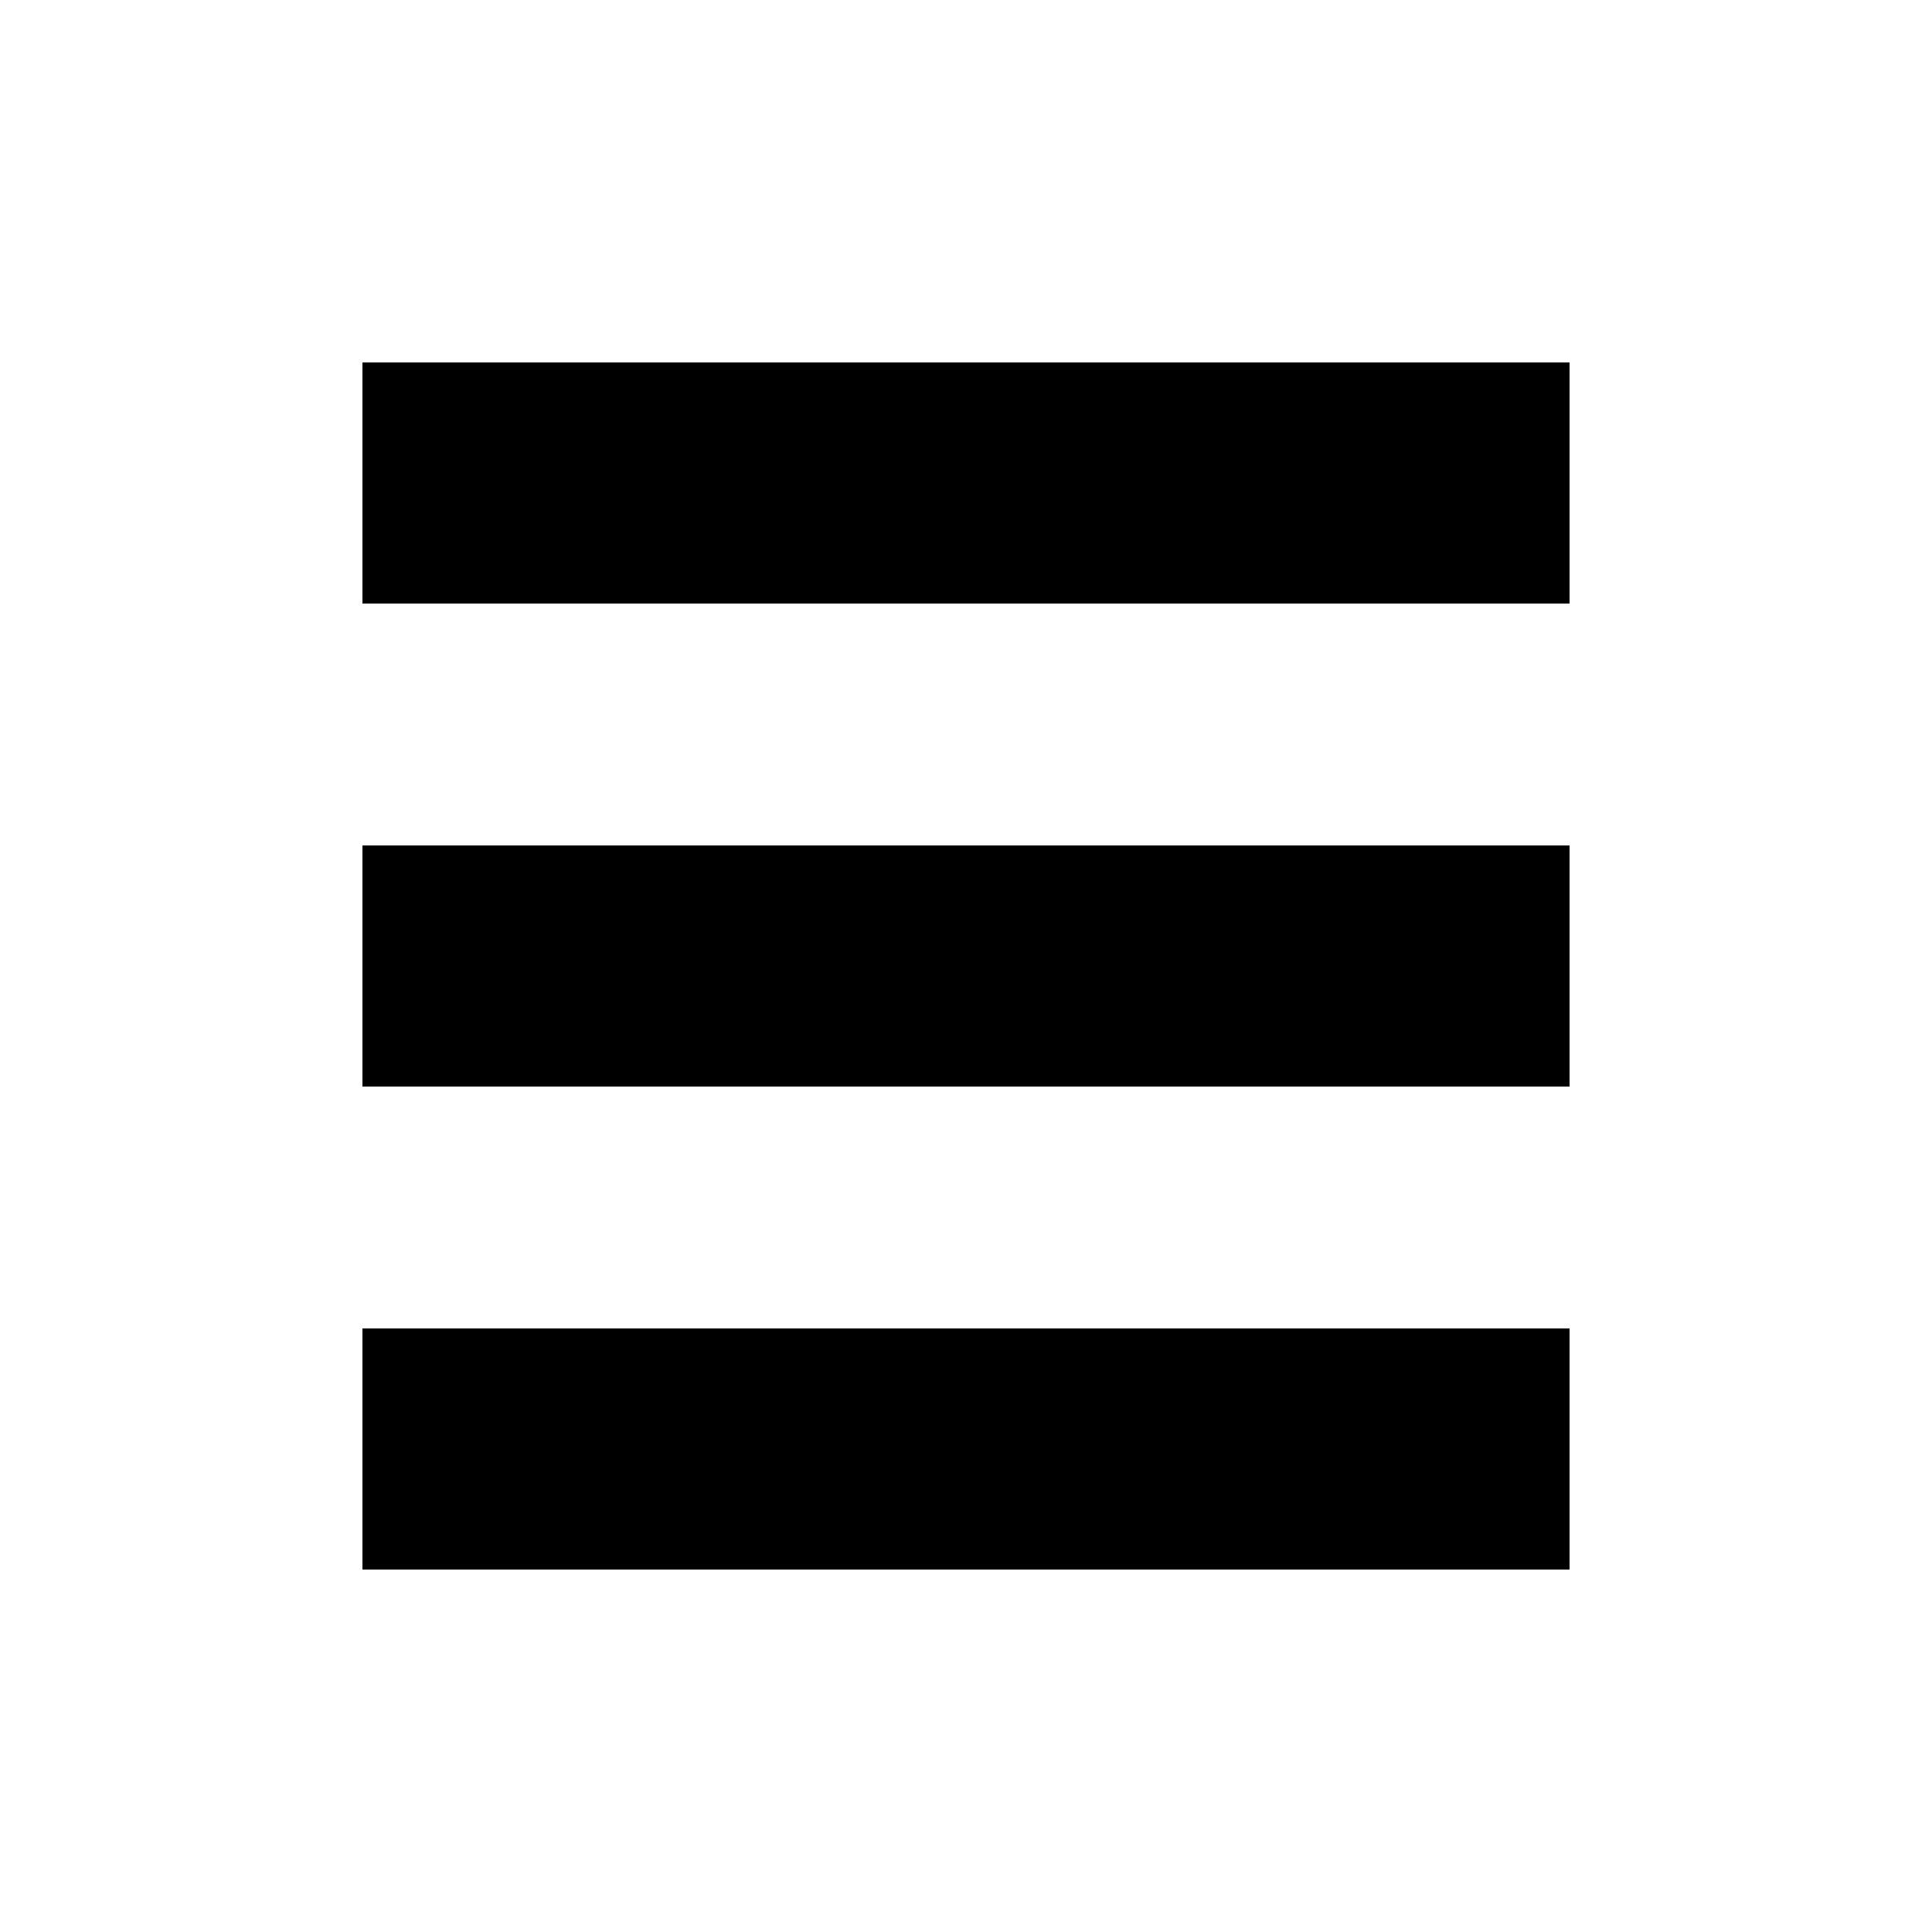
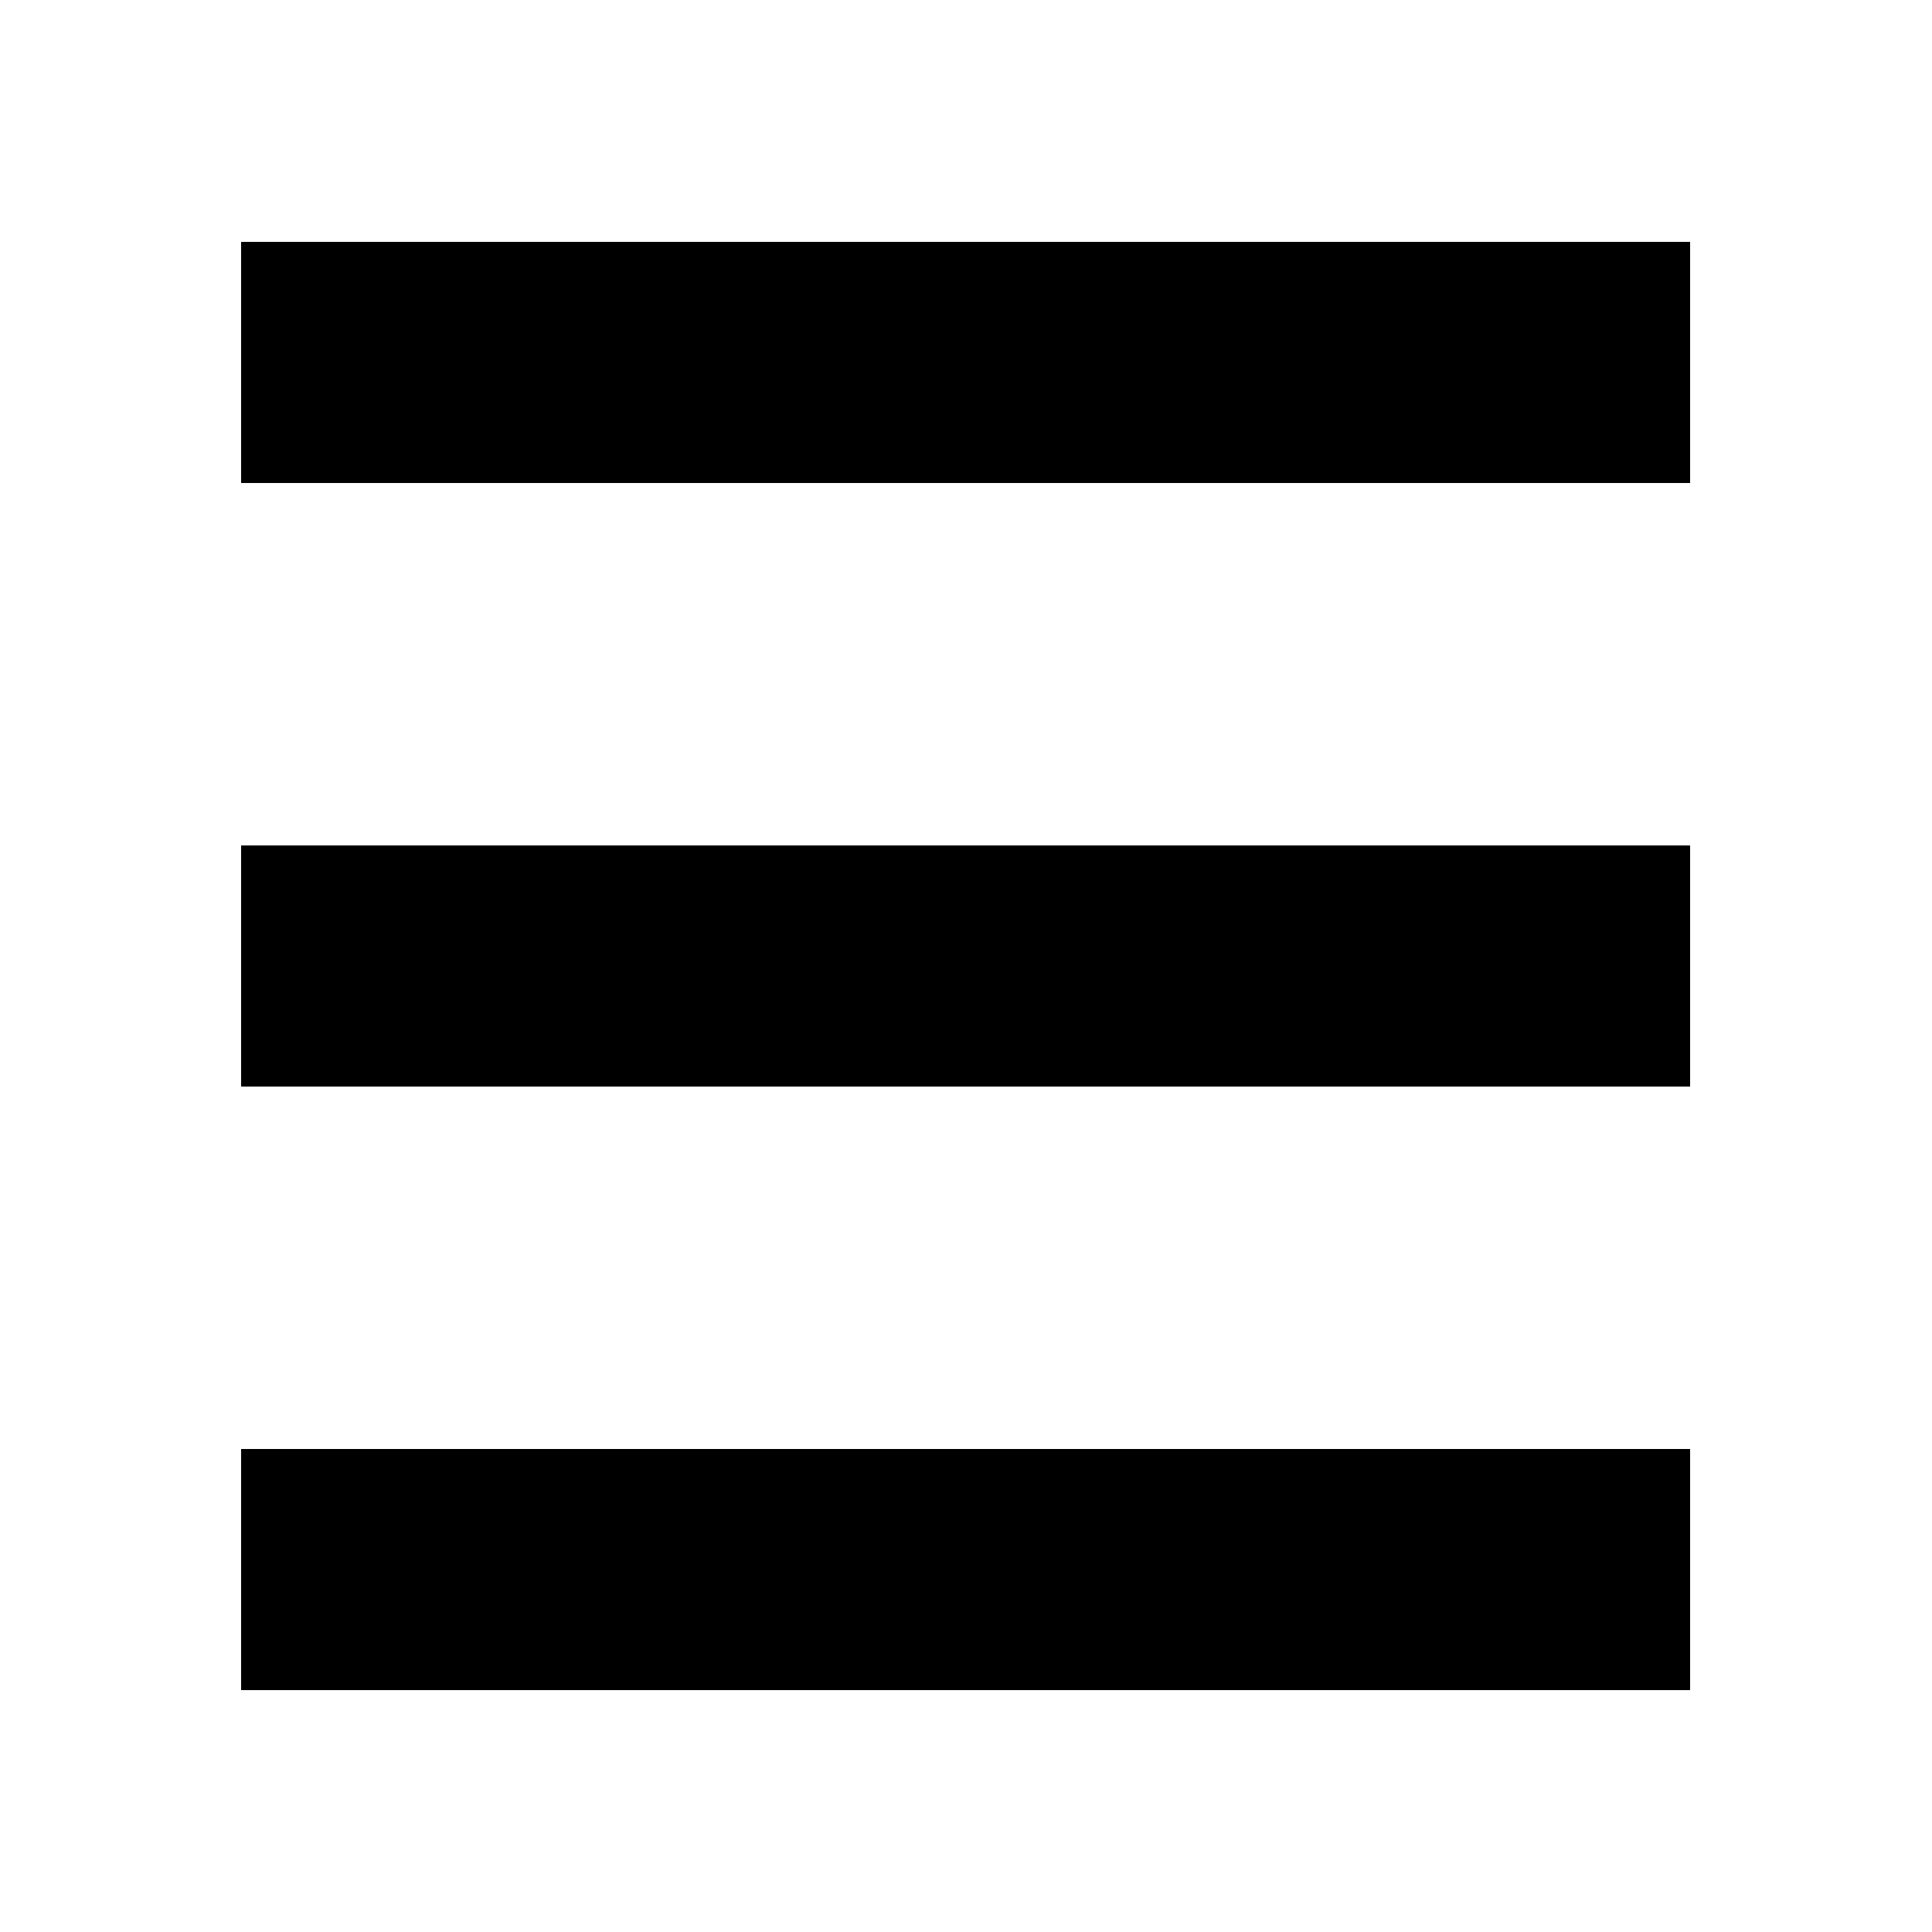
<svg xmlns="http://www.w3.org/2000/svg" xmlns:xlink="http://www.w3.org/1999/xlink" width="16" height="16" id="svg2" version="1.1" shape-rendering="crispEdges">
  <defs id="defs4">
    <linearGradient id="linearGradient5306">
      <stop style="stop-color:#ffffff;stop-opacity:0.099;" offset="0" id="stop5308" />
      <stop style="stop-color:#ffffff;stop-opacity:0;" offset="1" id="stop5310" />
    </linearGradient>
    <linearGradient id="linearGradient5290">
      <stop style="stop-color:#00ffff;stop-opacity:0.098;" offset="0" id="stop5292" />
      <stop id="stop6740" offset="0.5" style="stop-color:#00ff7f;stop-opacity:0.047;" />
      <stop style="stop-color:#00ff00;stop-opacity:0;" offset="1" id="stop5294" />
    </linearGradient>
    <linearGradient id="linearGradient5188">
      <stop style="stop-color:#64b5f6;stop-opacity:0.247;" offset="0" id="stop5198" />
      <stop style="stop-color:#64b5f6;stop-opacity:0;" offset="1" id="stop5192" />
    </linearGradient>
    <linearGradient id="linearGradient3975">
      <stop style="stop-color:#ff5555;stop-opacity:1;" offset="0" id="stop3977" />
    </linearGradient>
    <linearGradient id="linearGradient3969">
      <stop style="stop-color:#87cdde;stop-opacity:1;" offset="0" id="stop3971" />
    </linearGradient>
    <filter id="filter3945" x="0" y="6" width="1.2" style="color-interpolation-filters:sRGB">
      <feDiffuseLighting id="feDiffuseLighting3947" lighting-color="#fdfdfd" surfaceScale="121.495" diffuseConstant="28.448" />
    </filter>
    <filter id="filter3979" style="color-interpolation-filters:sRGB">
      <feFlood flood-opacity="0.2" flood-color="rgb(0,0,0)" result="flood" id="feFlood3981" />
      <feComposite in="flood" in2="SourceGraphic" operator="in" result="composite1" id="feComposite3983" />
      <feGaussianBlur stdDeviation="6" result="blur" id="feGaussianBlur3985" />
      <feOffset dx="0" dy="6" result="offset" id="feOffset3987" />
      <feComposite in="SourceGraphic" in2="offset" operator="over" result="fbSourceGraphic" id="feComposite3989" />
      <feColorMatrix result="fbSourceGraphicAlpha" in="fbSourceGraphic" values="0 0 0 -1 0 0 0 0 -1 0 0 0 0 -1 0 0 0 0 1 0" id="feColorMatrix3991" />
      <feFlood id="feFlood3993" flood-opacity="0.2" flood-color="rgb(0,0,0)" result="flood" in="fbSourceGraphic" />
      <feComposite id="feComposite3995" in2="fbSourceGraphic" in="flood" operator="in" result="composite1" />
      <feGaussianBlur id="feGaussianBlur3997" stdDeviation="6" result="blur" />
      <feOffset id="feOffset3999" dx="0" dy="6" result="offset" />
      <feComposite id="feComposite4001" in2="offset" in="fbSourceGraphic" operator="over" result="composite2" />
    </filter>
    <filter style="color-interpolation-filters:sRGB" id="filter3876">
      <feFlood flood-opacity="0.2" flood-color="rgb(0,0,0)" result="flood" id="feFlood3878" />
      <feComposite in="flood" in2="SourceGraphic" operator="in" result="composite1" id="feComposite3880" />
      <feGaussianBlur stdDeviation="6" result="blur" id="feGaussianBlur3882" />
      <feOffset dx="0" dy="6" result="offset" id="feOffset3884" />
      <feComposite in="SourceGraphic" in2="offset" operator="over" result="fbSourceGraphic" id="feComposite3886" />
      <feColorMatrix result="fbSourceGraphicAlpha" in="fbSourceGraphic" values="0 0 0 -1 0 0 0 0 -1 0 0 0 0 -1 0 0 0 0 1 0" id="feColorMatrix3888" />
      <feFlood id="feFlood3890" flood-opacity="0.397" flood-color="rgb(0,0,0)" result="flood" in="fbSourceGraphic" />
      <feComposite id="feComposite3892" in2="fbSourceGraphic" in="flood" operator="in" result="composite1" />
      <feGaussianBlur id="feGaussianBlur3894" stdDeviation="19.2" result="blur" />
      <feOffset id="feOffset3896" dx="0" dy="6" result="offset" />
      <feComposite id="feComposite3898" in2="offset" in="fbSourceGraphic" operator="over" result="fbSourceGraphic" />
      <feColorMatrix result="fbSourceGraphicAlpha" in="fbSourceGraphic" values="0 0 0 -1 0 0 0 0 -1 0 0 0 0 -1 0 0 0 0 1 0" id="feColorMatrix3900" />
      <feFlood id="feFlood3902" flood-opacity="0.8" flood-color="rgb(0,0,0)" result="flood" in="fbSourceGraphic" />
      <feComposite id="feComposite3904" in2="fbSourceGraphic" in="flood" operator="in" result="composite1" />
      <feGaussianBlur id="feGaussianBlur3906" stdDeviation="19.2" result="blur" />
      <feOffset id="feOffset3908" dx="0" dy="6" result="offset" />
      <feComposite id="feComposite3910" in2="offset" in="fbSourceGraphic" operator="over" result="fbSourceGraphic" />
      <feColorMatrix result="fbSourceGraphicAlpha" in="fbSourceGraphic" values="0 0 0 -1 0 0 0 0 -1 0 0 0 0 -1 0 0 0 0 1 0" id="feColorMatrix3912" />
      <feFlood id="feFlood3914" flood-opacity="0.8" flood-color="rgb(0,0,0)" result="flood" in="fbSourceGraphic" />
      <feComposite id="feComposite3916" in2="fbSourceGraphic" in="flood" operator="in" result="composite1" />
      <feGaussianBlur id="feGaussianBlur3918" stdDeviation="26.1" result="blur" />
      <feOffset id="feOffset3920" dx="0" dy="6" result="offset" />
      <feComposite id="feComposite3922" in2="offset" in="fbSourceGraphic" operator="over" result="fbSourceGraphic" />
      <feColorMatrix result="fbSourceGraphicAlpha" in="fbSourceGraphic" values="0 0 0 -1 0 0 0 0 -1 0 0 0 0 -1 0 0 0 0 1 0" id="feColorMatrix3924" />
      <feFlood id="feFlood3926" flood-opacity="0.8" flood-color="rgb(0,0,0)" result="flood" in="fbSourceGraphic" />
      <feComposite id="feComposite3928" in2="fbSourceGraphic" in="flood" operator="in" result="composite1" />
      <feGaussianBlur id="feGaussianBlur3930" stdDeviation="35.7" result="blur" />
      <feOffset id="feOffset3932" dx="0" dy="6" result="offset" />
      <feComposite id="feComposite3934" in2="offset" in="fbSourceGraphic" operator="over" result="fbSourceGraphic" />
      <feColorMatrix result="fbSourceGraphicAlpha" in="fbSourceGraphic" values="0 0 0 -1 0 0 0 0 -1 0 0 0 0 -1 0 0 0 0 1 0" id="feColorMatrix3936" />
      <feFlood id="feFlood3938" flood-opacity="0.8" flood-color="rgb(0,0,0)" result="flood" in="fbSourceGraphic" />
      <feComposite id="feComposite3940" in2="fbSourceGraphic" in="flood" operator="in" result="composite1" />
      <feGaussianBlur id="feGaussianBlur3942" stdDeviation="6" result="blur" />
      <feOffset id="feOffset3944" dx="0" dy="6" result="offset" />
      <feComposite id="feComposite3946" in2="offset" in="fbSourceGraphic" operator="over" result="fbSourceGraphic" />
      <feColorMatrix result="fbSourceGraphicAlpha" in="fbSourceGraphic" values="0 0 0 -1 0 0 0 0 -1 0 0 0 0 -1 0 0 0 0 1 0" id="feColorMatrix3948" />
      <feFlood id="feFlood3950" flood-opacity="0.8" flood-color="rgb(0,0,0)" result="flood" in="fbSourceGraphic" />
      <feComposite id="feComposite3952" in2="fbSourceGraphic" in="flood" operator="in" result="composite1" />
      <feGaussianBlur id="feGaussianBlur3954" stdDeviation="21.7" result="blur" />
      <feOffset id="feOffset3956" dx="0" dy="6" result="offset" />
      <feComposite id="feComposite3958" in2="offset" in="fbSourceGraphic" operator="over" result="fbSourceGraphic" />
      <feColorMatrix result="fbSourceGraphicAlpha" in="fbSourceGraphic" values="0 0 0 -1 0 0 0 0 -1 0 0 0 0 -1 0 0 0 0 1 0" id="feColorMatrix3960" />
      <feFlood id="feFlood3962" flood-opacity="0.8" flood-color="rgb(0,0,0)" result="flood" in="fbSourceGraphic" />
      <feComposite id="feComposite3964" in2="fbSourceGraphic" in="flood" operator="in" result="composite1" />
      <feGaussianBlur id="feGaussianBlur3966" stdDeviation="21.7" result="blur" />
      <feOffset id="feOffset3968" dx="0" dy="1.9" result="offset" />
      <feComposite id="feComposite3970" in2="offset" in="fbSourceGraphic" operator="over" result="fbSourceGraphic" />
      <feColorMatrix result="fbSourceGraphicAlpha" in="fbSourceGraphic" values="0 0 0 -1 0 0 0 0 -1 0 0 0 0 -1 0 0 0 0 1 0" id="feColorMatrix3972" />
      <feFlood id="feFlood3974" flood-opacity="0.8" flood-color="rgb(0,0,0)" result="flood" in="fbSourceGraphic" />
      <feComposite id="feComposite3976" in2="fbSourceGraphic" in="flood" operator="in" result="composite1" />
      <feGaussianBlur id="feGaussianBlur3978" stdDeviation="21.7" result="blur" />
      <feOffset id="feOffset3980" dx="3.6" dy="1.9" result="offset" />
      <feComposite id="feComposite3982" in2="offset" in="fbSourceGraphic" operator="over" result="fbSourceGraphic" />
      <feColorMatrix result="fbSourceGraphicAlpha" in="fbSourceGraphic" values="0 0 0 -1 0 0 0 0 -1 0 0 0 0 -1 0 0 0 0 1 0" id="feColorMatrix3984" />
      <feFlood id="feFlood3986" flood-opacity="0.8" flood-color="rgb(0,0,0)" result="flood" in="fbSourceGraphic" />
      <feComposite id="feComposite3988" in2="fbSourceGraphic" in="flood" operator="in" result="composite1" />
      <feGaussianBlur id="feGaussianBlur3990" stdDeviation="21.7" result="blur" />
      <feOffset id="feOffset3992" dx="9.6" dy="1.9" result="offset" />
      <feComposite id="feComposite3994" in2="offset" in="fbSourceGraphic" operator="over" result="fbSourceGraphic" />
      <feColorMatrix result="fbSourceGraphicAlpha" in="fbSourceGraphic" values="0 0 0 -1 0 0 0 0 -1 0 0 0 0 -1 0 0 0 0 1 0" id="feColorMatrix3996" />
      <feFlood id="feFlood3998" flood-opacity="0.8" flood-color="rgb(0,0,0)" result="flood" in="fbSourceGraphic" />
      <feComposite id="feComposite4000" in2="fbSourceGraphic" in="flood" operator="in" result="composite1" />
      <feGaussianBlur id="feGaussianBlur4002" stdDeviation="21.7" result="blur" />
      <feOffset id="feOffset4004" dx="1.2" dy="1.9" result="offset" />
      <feComposite id="feComposite4006" in2="offset" in="fbSourceGraphic" operator="over" result="fbSourceGraphic" />
      <feColorMatrix result="fbSourceGraphicAlpha" in="fbSourceGraphic" values="0 0 0 -1 0 0 0 0 -1 0 0 0 0 -1 0 0 0 0 1 0" id="feColorMatrix4008" />
      <feFlood id="feFlood4010" flood-opacity="0.8" flood-color="rgb(0,0,0)" result="flood" in="fbSourceGraphic" />
      <feComposite id="feComposite4012" in2="fbSourceGraphic" in="flood" operator="in" result="composite1" />
      <feGaussianBlur id="feGaussianBlur4014" stdDeviation="21.7" result="blur" />
      <feOffset id="feOffset4016" dx="-1.4" dy="1.9" result="offset" />
      <feComposite id="feComposite4018" in2="offset" in="fbSourceGraphic" operator="over" result="fbSourceGraphic" />
      <feColorMatrix result="fbSourceGraphicAlpha" in="fbSourceGraphic" values="0 0 0 -1 0 0 0 0 -1 0 0 0 0 -1 0 0 0 0 1 0" id="feColorMatrix4020" />
      <feFlood id="feFlood4022" flood-opacity="0.8" flood-color="rgb(0,0,0)" result="flood" in="fbSourceGraphic" />
      <feComposite id="feComposite4024" in2="fbSourceGraphic" in="flood" operator="in" result="composite1" />
      <feGaussianBlur id="feGaussianBlur4026" stdDeviation="21.7" result="blur" />
      <feOffset id="feOffset4028" dx="0.3" dy="1.9" result="offset" />
      <feComposite id="feComposite4030" in2="offset" in="fbSourceGraphic" operator="over" result="fbSourceGraphic" />
      <feColorMatrix result="fbSourceGraphicAlpha" in="fbSourceGraphic" values="0 0 0 -1 0 0 0 0 -1 0 0 0 0 -1 0 0 0 0 1 0" id="feColorMatrix4032" />
      <feFlood id="feFlood4034" flood-opacity="0.8" flood-color="rgb(0,0,0)" result="flood" in="fbSourceGraphic" />
      <feComposite id="feComposite4036" in2="fbSourceGraphic" in="flood" operator="in" result="composite1" />
      <feGaussianBlur id="feGaussianBlur4038" stdDeviation="21.7" result="blur" />
      <feOffset id="feOffset4040" dx="-8.04912e-16" dy="1.9" result="offset" />
      <feComposite id="feComposite4042" in2="offset" in="fbSourceGraphic" operator="over" result="fbSourceGraphic" />
      <feColorMatrix result="fbSourceGraphicAlpha" in="fbSourceGraphic" values="0 0 0 -1 0 0 0 0 -1 0 0 0 0 -1 0 0 0 0 1 0" id="feColorMatrix4044" />
      <feFlood id="feFlood4046" flood-opacity="0.8" flood-color="rgb(0,0,0)" result="flood" in="fbSourceGraphic" />
      <feComposite id="feComposite4048" in2="fbSourceGraphic" in="flood" operator="in" result="composite1" />
      <feGaussianBlur id="feGaussianBlur4050" stdDeviation="21.7" result="blur" />
      <feOffset id="feOffset4052" dx="-8.04912e-16" dy="3.6" result="offset" />
      <feComposite id="feComposite4054" in2="offset" in="fbSourceGraphic" operator="over" result="fbSourceGraphic" />
      <feColorMatrix result="fbSourceGraphicAlpha" in="fbSourceGraphic" values="0 0 0 -1 0 0 0 0 -1 0 0 0 0 -1 0 0 0 0 1 0" id="feColorMatrix4056" />
      <feFlood id="feFlood4058" flood-opacity="0.8" flood-color="rgb(0,0,0)" result="flood" in="fbSourceGraphic" />
      <feComposite id="feComposite4060" in2="fbSourceGraphic" in="flood" operator="in" result="composite1" />
      <feGaussianBlur id="feGaussianBlur4062" stdDeviation="6" result="blur" />
      <feOffset id="feOffset4064" dx="-8.04912e-16" dy="3.6" result="offset" />
      <feComposite id="feComposite4066" in2="offset" in="fbSourceGraphic" operator="over" result="fbSourceGraphic" />
      <feColorMatrix result="fbSourceGraphicAlpha" in="fbSourceGraphic" values="0 0 0 -1 0 0 0 0 -1 0 0 0 0 -1 0 0 0 0 1 0" id="feColorMatrix4080" />
      <feFlood id="feFlood4082" flood-opacity="0.8" flood-color="rgb(0,0,0)" result="flood" in="fbSourceGraphic" />
      <feComposite id="feComposite4084" in2="fbSourceGraphic" in="flood" operator="in" result="composite1" />
      <feGaussianBlur id="feGaussianBlur4086" stdDeviation="6" result="blur" />
      <feOffset id="feOffset4088" dx="-8.04912e-16" dy="3.6" result="offset" />
      <feComposite id="feComposite4090" in2="offset" in="fbSourceGraphic" operator="over" result="fbSourceGraphic" />
      <feColorMatrix result="fbSourceGraphicAlpha" in="fbSourceGraphic" values="0 0 0 -1 0 0 0 0 -1 0 0 0 0 -1 0 0 0 0 1 0" id="feColorMatrix4092" />
      <feFlood id="feFlood4094" flood-opacity="0.8" flood-color="rgb(0,0,0)" result="flood" in="fbSourceGraphic" />
      <feComposite id="feComposite4096" in2="fbSourceGraphic" in="flood" operator="in" result="composite1" />
      <feGaussianBlur id="feGaussianBlur4098" stdDeviation="6" result="blur" />
      <feOffset id="feOffset4100" dx="-8.04912e-16" dy="7.7" result="offset" />
      <feComposite id="feComposite4102" in2="offset" in="fbSourceGraphic" operator="over" result="fbSourceGraphic" />
      <feColorMatrix result="fbSourceGraphicAlpha" in="fbSourceGraphic" values="0 0 0 -1 0 0 0 0 -1 0 0 0 0 -1 0 0 0 0 1 0" id="feColorMatrix4104" />
      <feFlood id="feFlood4106" flood-opacity="0.8" flood-color="rgb(0,0,0)" result="flood" in="fbSourceGraphic" />
      <feComposite id="feComposite4108" in2="fbSourceGraphic" in="flood" operator="in" result="composite1" />
      <feGaussianBlur id="feGaussianBlur4110" stdDeviation="6" result="blur" />
      <feOffset id="feOffset4112" dx="-8.04912e-16" dy="11.6" result="offset" />
      <feComposite id="feComposite4114" in2="offset" in="fbSourceGraphic" operator="over" result="fbSourceGraphic" />
      <feColorMatrix result="fbSourceGraphicAlpha" in="fbSourceGraphic" values="0 0 0 -1 0 0 0 0 -1 0 0 0 0 -1 0 0 0 0 1 0" id="feColorMatrix4116" />
      <feFlood id="feFlood4118" flood-opacity="0.5" flood-color="rgb(0,0,0)" result="flood" in="fbSourceGraphic" />
      <feComposite id="feComposite4120" in2="fbSourceGraphic" in="flood" operator="in" result="composite1" />
      <feGaussianBlur id="feGaussianBlur4122" stdDeviation="6" result="blur" />
      <feOffset id="feOffset4124" dx="-8.04912e-16" dy="11.6" result="offset" />
      <feComposite id="feComposite4126" in2="offset" in="fbSourceGraphic" operator="over" result="fbSourceGraphic" />
      <feColorMatrix result="fbSourceGraphicAlpha" in="fbSourceGraphic" values="0 0 0 -1 0 0 0 0 -1 0 0 0 0 -1 0 0 0 0 1 0" id="feColorMatrix4128" />
      <feFlood id="feFlood4130" flood-opacity="0.3" flood-color="rgb(0,0,0)" result="flood" in="fbSourceGraphic" />
      <feComposite id="feComposite4132" in2="fbSourceGraphic" in="flood" operator="in" result="composite1" />
      <feGaussianBlur id="feGaussianBlur4134" stdDeviation="6" result="blur" />
      <feOffset id="feOffset4136" dx="-8.04912e-16" dy="11.6" result="offset" />
      <feComposite id="feComposite4138" in2="offset" in="fbSourceGraphic" operator="over" result="fbSourceGraphic" />
      <feColorMatrix result="fbSourceGraphicAlpha" in="fbSourceGraphic" values="0 0 0 -1 0 0 0 0 -1 0 0 0 0 -1 0 0 0 0 1 0" id="feColorMatrix4140" />
      <feFlood id="feFlood4142" flood-opacity="0.2" flood-color="rgb(0,0,0)" result="flood" in="fbSourceGraphic" />
      <feComposite id="feComposite4144" in2="fbSourceGraphic" in="flood" operator="in" result="composite1" />
      <feGaussianBlur id="feGaussianBlur4146" stdDeviation="6" result="blur" />
      <feOffset id="feOffset4148" dx="-8.04912e-16" dy="11.6" result="offset" />
      <feComposite id="feComposite4150" in2="offset" in="fbSourceGraphic" operator="over" result="fbSourceGraphic" />
      <feColorMatrix result="fbSourceGraphicAlpha" in="fbSourceGraphic" values="0 0 0 -1 0 0 0 0 -1 0 0 0 0 -1 0 0 0 0 1 0" id="feColorMatrix4152" />
      <feFlood id="feFlood4154" flood-opacity="0.2" flood-color="rgb(0,0,0)" result="flood" in="fbSourceGraphic" />
      <feComposite id="feComposite4156" in2="fbSourceGraphic" in="flood" operator="in" result="composite1" />
      <feGaussianBlur id="feGaussianBlur4158" stdDeviation="6" result="blur" />
      <feOffset id="feOffset4160" dx="-8.04912e-16" dy="11.6" result="offset" />
      <feComposite id="feComposite4162" in2="offset" in="fbSourceGraphic" operator="over" result="fbSourceGraphic" />
      <feColorMatrix result="fbSourceGraphicAlpha" in="fbSourceGraphic" values="0 0 0 -1 0 0 0 0 -1 0 0 0 0 -1 0 0 0 0 1 0" id="feColorMatrix4164" />
      <feFlood id="feFlood4166" flood-opacity="0.2" flood-color="rgb(0,0,0)" result="flood" in="fbSourceGraphic" />
      <feComposite id="feComposite4168" in2="fbSourceGraphic" in="flood" operator="in" result="composite1" />
      <feGaussianBlur id="feGaussianBlur4170" stdDeviation="6" result="blur" />
      <feOffset id="feOffset4172" dx="-8.04912e-16" dy="6" result="offset" />
      <feComposite id="feComposite4174" in2="offset" in="fbSourceGraphic" operator="over" result="composite2" />
    </filter>
    <filter id="filter4522" style="color-interpolation-filters:sRGB">
      <feGaussianBlur stdDeviation="3" id="feGaussianBlur4524" />
      <feColorMatrix result="fbSourceGraphic" values="1 0 0 0 0 0 1 0 0 0 0 0 1 0 0 0 0 0 6 -2.5 " id="feColorMatrix4526" />
    </filter>
    <filter id="filter4576" style="color-interpolation-filters:sRGB">
      <feGaussianBlur stdDeviation="3" id="feGaussianBlur4578" />
      <feColorMatrix result="fbSourceGraphic" values="1 0 0 0 0 0 1 0 0 0 0 0 1 0 0 0 0 0 6 -2.5 " id="feColorMatrix4580" />
    </filter>
    <filter id="filter4576-0" style="color-interpolation-filters:sRGB">
      <feGaussianBlur stdDeviation="3" id="feGaussianBlur4578-8" />
      <feColorMatrix result="fbSourceGraphic" values="1 0 0 0 0 0 1 0 0 0 0 0 1 0 0 0 0 0 6 -2.5 " id="feColorMatrix4580-0" />
    </filter>
    <filter id="filter4576-0-0" style="color-interpolation-filters:sRGB">
      <feGaussianBlur stdDeviation="3" id="feGaussianBlur4578-8-5" />
      <feColorMatrix result="fbSourceGraphic" values="1 0 0 0 0 0 1 0 0 0 0 0 1 0 0 0 0 0 6 -2.5 " id="feColorMatrix4580-0-2" />
    </filter>
    <filter id="filter4576-0-0-4" style="color-interpolation-filters:sRGB">
      <feGaussianBlur stdDeviation="3" id="feGaussianBlur4578-8-5-2" />
      <feColorMatrix result="fbSourceGraphic" values="1 0 0 0 0 0 1 0 0 0 0 0 1 0 0 0 0 0 6 -2.5 " id="feColorMatrix4580-0-2-7" />
    </filter>
    <radialGradient xlink:href="#linearGradient5306" id="radialGradient5296" cx="9" cy="1032.112" fx="9" fy="1032.112" r="10.125" gradientUnits="userSpaceOnUse" gradientTransform="matrix(1.944444,0,0,1.944447,-13.5625,-977.5881)" />
    <linearGradient xlink:href="#linearGradient5306" id="linearGradient5312" x1="-15.75" y1="1029.3" x2="23.625" y2="1029.3" gradientUnits="userSpaceOnUse" />
    <linearGradient id="linearGradient3783-1">
      <stop id="stop3785-2" offset="0" style="stop-color:#1e94d3;stop-opacity:1;" />
      <stop style="stop-color:#1e94d3;stop-opacity:1;" offset="1" id="stop3803-6" />
    </linearGradient>
    <linearGradient gradientUnits="userSpaceOnUse" y2="50" x2="30" y1="90" x1="-10" id="linearGradient3827-7" xlink:href="#linearGradient3783-1" />
    <linearGradient gradientUnits="userSpaceOnUse" y2="50" x2="30" y1="90" x1="-10" id="linearGradient3827" xlink:href="#linearGradient3783" />
    <linearGradient id="linearGradient3783">
      <stop id="stop3785" offset="0" style="stop-color:#1e94d3;stop-opacity:1;" />
      <stop style="stop-color:#1e94d3;stop-opacity:1;" offset="1" id="stop3803" />
    </linearGradient>
    <linearGradient id="linearGradient3821">
      <stop id="stop3823" offset="0" style="stop-color:#37aee2;stop-opacity:1;" />
      <stop id="stop3825" offset="1" style="stop-color:#1e96c8;stop-opacity:1;" />
    </linearGradient>
    <linearGradient id="linearGradient3829">
      <stop style="stop-color:#1f96d4;stop-opacity:1;" offset="0" id="stop3831" />
      <stop style="stop-color:#37aee2;stop-opacity:1;" offset="1" id="stop3833" />
    </linearGradient>
    <linearGradient id="linearGradient3877">
      <stop id="stop3879" offset="0" style="stop-color:#eff7fc;stop-opacity:1;" />
      <stop id="stop3881" offset="1" style="stop-color:#ffffff;stop-opacity:1;" />
    </linearGradient>
    <linearGradient id="linearGradient3689">
      <stop id="stop3691" offset="0" style="stop-color:#f68000;stop-opacity:1;" />
      <stop id="stop3693" offset="1" style="stop-color:#fd9800;stop-opacity:1;" />
    </linearGradient>
    <linearGradient id="linearGradient3675">
      <stop id="stop3677" offset="0" style="stop-color:#ffb900;stop-opacity:1;" />
      <stop id="stop3679" offset="1" style="stop-color:#ffd76b;stop-opacity:1;" />
    </linearGradient>
    <linearGradient y2="463.262" x2="412.23" y1="461.921" x1="-113.893" gradientUnits="userSpaceOnUse" id="linearGradient3840" xlink:href="#linearGradient3675" />
    <linearGradient id="linearGradient3634">
      <stop style="stop-color:#7a8288;stop-opacity:1;" offset="0" id="stop3636" />
      <stop id="stop3638" offset="0.076" style="stop-color:#9fa3a7;stop-opacity:1;" />
      <stop style="stop-color:#7d858b;stop-opacity:1;" offset="1" id="stop3640" />
    </linearGradient>
    <linearGradient y2="12.703" x2="151.346" y1="-0.642" x1="107.209" gradientTransform="matrix(0.2822222,0,0,0.2822222,-0.1398399,-0.01181449)" gradientUnits="userSpaceOnUse" id="linearGradient3838" xlink:href="#linearGradient3634" />
    <linearGradient id="linearGradient3712">
      <stop id="stop3714" offset="0" style="stop-color:#a1abb2;stop-opacity:1;" />
      <stop style="stop-color:#eaeced;stop-opacity:1;" offset="0.148" id="stop3720" />
      <stop id="stop3716" offset="1" style="stop-color:#c6ccd0;stop-opacity:1;" />
    </linearGradient>
    <linearGradient y2="27.389" x2="164.759" y1="12.641" x1="104.886" gradientUnits="userSpaceOnUse" id="linearGradient3836" xlink:href="#linearGradient3712" />
    <linearGradient id="linearGradient3702">
      <stop id="stop3704" offset="0" style="stop-color:#7a8288;stop-opacity:1;" />
      <stop style="stop-color:#9fa3a7;stop-opacity:1;" offset="0.529" id="stop3710" />
      <stop id="stop3706" offset="1" style="stop-color:#7d858b;stop-opacity:1;" />
    </linearGradient>
    <linearGradient y2="268.415" x2="334.031" y1="252.484" x1="18.875" gradientUnits="userSpaceOnUse" id="linearGradient3834" xlink:href="#linearGradient3702" />
    <linearGradient id="linearGradient3626">
      <stop style="stop-color:#a1abb2;stop-opacity:1;" offset="0" id="stop3628" />
      <stop id="stop3630" offset="0.083" style="stop-color:#eaeced;stop-opacity:1;" />
      <stop style="stop-color:#c6ccd0;stop-opacity:1;" offset="1" id="stop3632" />
    </linearGradient>
    <linearGradient y2="290.7" x2="278.432" y1="228.6" x1="44.104" gradientUnits="userSpaceOnUse" id="linearGradient3832" xlink:href="#linearGradient3626" />
    <linearGradient id="linearGradient3646">
      <stop id="stop3648" offset="0" style="stop-color:#f48200;stop-opacity:0;" />
      <stop style="stop-color:#f48200;stop-opacity:0.728;" offset="0.589" id="stop3654" />
      <stop id="stop3658" offset="0.816" style="stop-color:#cc5f00;stop-opacity:1;" />
      <stop id="stop3650" offset="1" style="stop-color:#a43d00;stop-opacity:1;" />
    </linearGradient>
    <linearGradient y2="55.356" x2="261.622" y1="70.105" x1="115.202" gradientUnits="userSpaceOnUse" id="linearGradient3830" xlink:href="#linearGradient3646" />
    <linearGradient id="linearGradient3668">
      <stop style="stop-color:#9b4400;stop-opacity:1;" offset="0" id="stop3670" />
      <stop style="stop-color:#e56300;stop-opacity:1;" offset="1" id="stop3672" />
    </linearGradient>
    <linearGradient y2="108.988" x2="93.522" y1="102.284" x1="64.751" gradientUnits="userSpaceOnUse" id="linearGradient3828" xlink:href="#linearGradient3668" />
    <linearGradient id="linearGradient3649">
      <stop id="stop3651" offset="0" style="stop-color:#e26400;stop-opacity:1;" />
      <stop id="stop3653" offset="1" style="stop-color:#ffb900;stop-opacity:1;" />
    </linearGradient>
    <linearGradient y2="125.316" x2="44.376" y1="100.342" x1="40.775" gradientTransform="matrix(1,0,0,1.020233,0,-1.423461)" gradientUnits="userSpaceOnUse" id="linearGradient3826" xlink:href="#linearGradient3649" />
    <linearGradient id="linearGradient3689-2">
      <stop id="stop3691-2" offset="0" style="stop-color:#f68000;stop-opacity:1;" />
      <stop id="stop3693-3" offset="1" style="stop-color:#fd9800;stop-opacity:1;" />
    </linearGradient>
    <linearGradient id="linearGradient3675-8">
      <stop id="stop3677-4" offset="0" style="stop-color:#ffb900;stop-opacity:1;" />
      <stop id="stop3679-7" offset="1" style="stop-color:#ffd76b;stop-opacity:1;" />
    </linearGradient>
    <linearGradient y2="463.262" x2="412.23" y1="461.921" x1="-113.893" gradientUnits="userSpaceOnUse" id="linearGradient3840-4" xlink:href="#linearGradient3675-8" />
    <linearGradient id="linearGradient3634-7">
      <stop style="stop-color:#7a8288;stop-opacity:1;" offset="0" id="stop3636-4" />
      <stop id="stop3638-6" offset="0.076" style="stop-color:#9fa3a7;stop-opacity:1;" />
      <stop style="stop-color:#7d858b;stop-opacity:1;" offset="1" id="stop3640-9" />
    </linearGradient>
    <linearGradient y2="12.703" x2="151.346" y1="-0.642" x1="107.209" gradientTransform="matrix(0.2822222,0,0,0.2822222,-0.1398399,-0.01181449)" gradientUnits="userSpaceOnUse" id="linearGradient3838-1" xlink:href="#linearGradient3634-7" />
    <linearGradient id="linearGradient3712-7">
      <stop id="stop3714-7" offset="0" style="stop-color:#a1abb2;stop-opacity:1;" />
      <stop style="stop-color:#eaeced;stop-opacity:1;" offset="0.148" id="stop3720-2" />
      <stop id="stop3716-3" offset="1" style="stop-color:#c6ccd0;stop-opacity:1;" />
    </linearGradient>
    <linearGradient y2="27.389" x2="164.759" y1="12.641" x1="104.886" gradientUnits="userSpaceOnUse" id="linearGradient3836-7" xlink:href="#linearGradient3712-7" />
    <linearGradient id="linearGradient3702-3">
      <stop id="stop3704-5" offset="0" style="stop-color:#7a8288;stop-opacity:1;" />
      <stop style="stop-color:#9fa3a7;stop-opacity:1;" offset="0.529" id="stop3710-4" />
      <stop id="stop3706-4" offset="1" style="stop-color:#7d858b;stop-opacity:1;" />
    </linearGradient>
    <linearGradient y2="268.415" x2="334.031" y1="252.484" x1="18.875" gradientUnits="userSpaceOnUse" id="linearGradient3834-9" xlink:href="#linearGradient3702-3" />
    <linearGradient id="linearGradient3626-6">
      <stop style="stop-color:#a1abb2;stop-opacity:1;" offset="0" id="stop3628-0" />
      <stop id="stop3630-5" offset="0.083" style="stop-color:#eaeced;stop-opacity:1;" />
      <stop style="stop-color:#c6ccd0;stop-opacity:1;" offset="1" id="stop3632-7" />
    </linearGradient>
    <linearGradient y2="290.7" x2="278.432" y1="228.6" x1="44.104" gradientUnits="userSpaceOnUse" id="linearGradient3832-3" xlink:href="#linearGradient3626-6" />
    <linearGradient id="linearGradient3646-6">
      <stop id="stop3648-6" offset="0" style="stop-color:#f48200;stop-opacity:0;" />
      <stop style="stop-color:#f48200;stop-opacity:0.728;" offset="0.589" id="stop3654-6" />
      <stop id="stop3658-4" offset="0.816" style="stop-color:#cc5f00;stop-opacity:1;" />
      <stop id="stop3650-0" offset="1" style="stop-color:#a43d00;stop-opacity:1;" />
    </linearGradient>
    <linearGradient y2="55.356" x2="261.622" y1="70.105" x1="115.202" gradientUnits="userSpaceOnUse" id="linearGradient3830-6" xlink:href="#linearGradient3646-6" />
    <linearGradient id="linearGradient3668-5">
      <stop style="stop-color:#9b4400;stop-opacity:1;" offset="0" id="stop3670-3" />
      <stop style="stop-color:#e56300;stop-opacity:1;" offset="1" id="stop3672-2" />
    </linearGradient>
    <linearGradient y2="108.988" x2="93.522" y1="102.284" x1="64.751" gradientUnits="userSpaceOnUse" id="linearGradient3828-1" xlink:href="#linearGradient3668-5" />
    <linearGradient id="linearGradient3649-3">
      <stop id="stop3651-9" offset="0" style="stop-color:#e26400;stop-opacity:1;" />
      <stop id="stop3653-7" offset="1" style="stop-color:#ffb900;stop-opacity:1;" />
    </linearGradient>
    <linearGradient y2="125.316" x2="44.376" y1="100.342" x1="40.775" gradientTransform="matrix(1,0,0,1.020233,0,-1.423461)" gradientUnits="userSpaceOnUse" id="linearGradient3826-1" xlink:href="#linearGradient3649-3" />
    <linearGradient id="linearGradient2460" y2="44.984" gradientUnits="userSpaceOnUse" x2="19.36" y1="21.031" x1="19.245">
      <stop id="stop3602" style="stop-color:#fafafa;stop-opacity:1;" offset="0" />
      <stop id="stop3604" style="stop-color:#f0f0f0;stop-opacity:1;" offset="1" />
    </linearGradient>
    <linearGradient xlink:href="#linearGradient2460" id="linearGradient3157" gradientUnits="userSpaceOnUse" gradientTransform="matrix(12.10256,0,0,12.10256,-34.46825,-46.18711)" x1="18.93" y1="6.295" x2="19.36" y2="36.644" />
    <linearGradient id="linearGradient5479-2">
      <stop id="stop5481-7" offset="0" style="stop-color:#be5300;stop-opacity:1;" />
      <stop style="stop-color:#f07300;stop-opacity:1" offset="0.763" id="stop5483-4" />
      <stop id="stop5485-2" offset="1" style="stop-color:#e67700;stop-opacity:1;" />
    </linearGradient>
    <linearGradient y2="134.644" x2="128.507" y1="101.118" x1="4.11" gradientTransform="matrix(1.235159,0,0,1.235159,262.2571,326.9873)" gradientUnits="userSpaceOnUse" id="linearGradient3900" xlink:href="#linearGradient5479-2" />
    <linearGradient id="linearGradient5479-6">
      <stop style="stop-color:#be5300;stop-opacity:1;" offset="0" id="stop5481-6" />
      <stop id="stop5483-0" offset="0.763" style="stop-color:#f07300;stop-opacity:1" />
      <stop style="stop-color:#e67700;stop-opacity:1;" offset="1" id="stop5485-5" />
    </linearGradient>
    <linearGradient xlink:href="#linearGradient5479-6" id="linearGradient5467-1" gradientUnits="userSpaceOnUse" gradientTransform="matrix(1.235159,0,0,1.235159,262.2571,326.9873)" x1="4.11" y1="101.118" x2="128.507" y2="134.644" />
    <linearGradient id="linearGradient5447">
      <stop id="stop5451" offset="0" style="stop-color:#e66e00;stop-opacity:1;" />
      <stop style="stop-color:#e67700;stop-opacity:1;" offset="1" id="stop5453" />
    </linearGradient>
    <linearGradient id="linearGradient5479">
      <stop style="stop-color:#be5300;stop-opacity:1;" offset="0" id="stop5481" />
      <stop id="stop5483" offset="0.763" style="stop-color:#f07300;stop-opacity:1" />
      <stop style="stop-color:#e67700;stop-opacity:1;" offset="1" id="stop5485" />
    </linearGradient>
    <linearGradient xlink:href="#linearGradient5479" id="linearGradient5467" gradientUnits="userSpaceOnUse" gradientTransform="matrix(1.235159,0,0,1.235159,262.2571,326.9873)" x1="4.11" y1="101.118" x2="128.507" y2="134.644" />
    <linearGradient gradientTransform="matrix(1.005865,0,0,0.994169,100,0)" gradientUnits="userSpaceOnUse" id="linearGradient3416" y2="7.017" x2="45.448" y1="92.54" x1="45.448">
      <stop offset="0" style="stop-color:#000000;stop-opacity:1" id="stop3418" />
      <stop offset="1" style="stop-color:#000000;stop-opacity:0.588" id="stop3420" />
    </linearGradient>
    <linearGradient xlink:href="#ButtonShadow-0-1-1-5" id="linearGradient5342" gradientUnits="userSpaceOnUse" gradientTransform="matrix(1.007415,0,0,1.007415,-810.4888,593.1369)" x1="1012.513" y1="484.417" x2="1006.808" y2="20.626" />
    <linearGradient gradientTransform="matrix(1.005865,0,0,0.994169,100,0)" gradientUnits="userSpaceOnUse" id="linearGradient3409" y2="7.017" x2="45.448" y1="92.54" x1="45.448">
      <stop offset="0" style="stop-color:#000000;stop-opacity:1" id="stop3411" />
      <stop offset="1" style="stop-color:#000000;stop-opacity:0.588" id="stop3413" />
    </linearGradient>
    <linearGradient gradientTransform="matrix(1.005865,0,0,0.994169,100,0)" gradientUnits="userSpaceOnUse" id="linearGradient3402" y2="7.017" x2="45.448" y1="92.54" x1="45.448">
      <stop offset="0" style="stop-color:#000000;stop-opacity:1" id="stop3404" />
      <stop offset="1" style="stop-color:#000000;stop-opacity:0.588" id="stop3406" />
    </linearGradient>
    <linearGradient gradientTransform="matrix(1.005865,0,0,0.994169,100,0)" gradientUnits="userSpaceOnUse" id="linearGradient3395" y2="7.017" x2="45.448" y1="92.54" x1="45.448">
      <stop offset="0" style="stop-color:#000000;stop-opacity:1" id="stop3397" />
      <stop offset="1" style="stop-color:#000000;stop-opacity:0.588" id="stop3399" />
    </linearGradient>
    <linearGradient gradientTransform="matrix(1.005865,0,0,0.994169,100,0)" gradientUnits="userSpaceOnUse" id="ButtonShadow-0-1-1-5" y2="7.017" x2="45.448" y1="92.54" x1="45.448">
      <stop offset="0" style="stop-color:#000000;stop-opacity:1" id="stop3750-8-9-3-6" />
      <stop offset="1" style="stop-color:#000000;stop-opacity:0.588" id="stop3752-5-6-4-2" />
    </linearGradient>
    <linearGradient id="linearGradient4046">
      <stop offset="0" style="stop-color:#000000;stop-opacity:1;" id="stop4048" />
      <stop offset="1" style="stop-color:#ffffff;stop-opacity:0.2" id="stop4050" />
    </linearGradient>
    <linearGradient id="linearGradient3737">
      <stop offset="0" style="stop-color:#ffffff;stop-opacity:1" id="stop3739" />
      <stop offset="1" style="stop-color:#ffffff;stop-opacity:0" id="stop3741" />
    </linearGradient>
    <linearGradient id="linearGradient4487">
      <stop offset="0" style="stop-color:#000000;stop-opacity:1" id="stop4489" />
      <stop offset="1" style="stop-color:#000000;stop-opacity:0" id="stop4491" />
    </linearGradient>
    <linearGradient y2="251.661" x2="1011.953" y1="476.26" x1="1016.104" gradientTransform="translate(-146.2203,369.0885)" gradientUnits="userSpaceOnUse" id="linearGradient4082" xlink:href="#linearGradient4487" />
    <linearGradient xlink:href="#SVGID_2_" id="linearGradient3803" x1="259.994" y1="44" x2="259.994" y2="464" gradientUnits="userSpaceOnUse" />
    <linearGradient y2="217.459" x2="200.051" y1="185.074" x1="200.051" gradientTransform="matrix(9.257474,0,0,9.257474,-1595.928,-1607.211)" gradientUnits="userSpaceOnUse" id="linearGradient3017" xlink:href="#SVGID_2_" />
    <linearGradient xlink:href="#SVGID_2_" id="linearGradient3021" gradientUnits="userSpaceOnUse" gradientTransform="matrix(13.57763,0,0,13.57763,-2026.162,-2566.71)" x1="200.051" y1="185.074" x2="200.051" y2="217.459" />
    <linearGradient y2="217.459" x2="200.051" y1="185.074" x1="200.051" gradientUnits="userSpaceOnUse" id="SVGID_2_">
      <stop id="stop13" style="stop-color:#61B74A" offset="0" />
      <stop id="stop15" style="stop-color:#449934" offset="1" />
    </linearGradient>
    <radialGradient gradientUnits="userSpaceOnUse" gradientTransform="matrix(1,0,0,1.049991,0,-19.27059)" r="191.619" fy="385.484" fx="558.354" cy="385.484" cx="558.354" id="radialGradient3867" xlink:href="#XMLID_74_-8-1" />
    <linearGradient y2="48.085" x2="78.466" y1="56.301" x1="64.478" gradientUnits="userSpaceOnUse" id="XMLID_74_-8-1">
      <stop id="stop155-3-8" style="stop-color:#ffffff;stop-opacity:1;" offset="0" />
      <stop id="stop157-94-6" style="stop-color:#e6e6e6;stop-opacity:1;" offset="1" />
    </linearGradient>
  </defs>
  <g id="layer2" transform="translate(1.000843,1.0005)">
-     <rect style="fill:#000000;stroke:none;stroke-width:1.826;stroke-linecap:round;paint-order:markers stroke fill" id="rect2446" width="10" height="2" x="1.999" y="2" />
-     <rect style="fill:#000000;stroke:none;stroke-width:1.826;stroke-linecap:round;paint-order:markers stroke fill" id="rect2448" width="10" height="2" x="1.999" y="5.999" />
-     <rect style="fill:#000000;stroke:none;stroke-width:1.826;stroke-linecap:round;paint-order:markers stroke fill" id="rect2450" width="10" height="2" x="1.999" y="10" />
+     <rect style="fill:#000000;stroke-width:2.138;stroke-linecap:square;paint-order:markers stroke fill" id="rect3457" width="12" height="2" x="0.999" y="1" />
+     <rect style="fill:#000000;stroke-width:2.138;stroke-linecap:square;paint-order:markers stroke fill" id="rect3886" width="12" height="2" x="0.999" y="5.999" />
+     <rect style="fill:#000000;stroke-width:2.138;stroke-linecap:square;paint-order:markers stroke fill" id="rect3890" width="12" height="2" x="0.999" y="10.999" />
  </g>
</svg>
